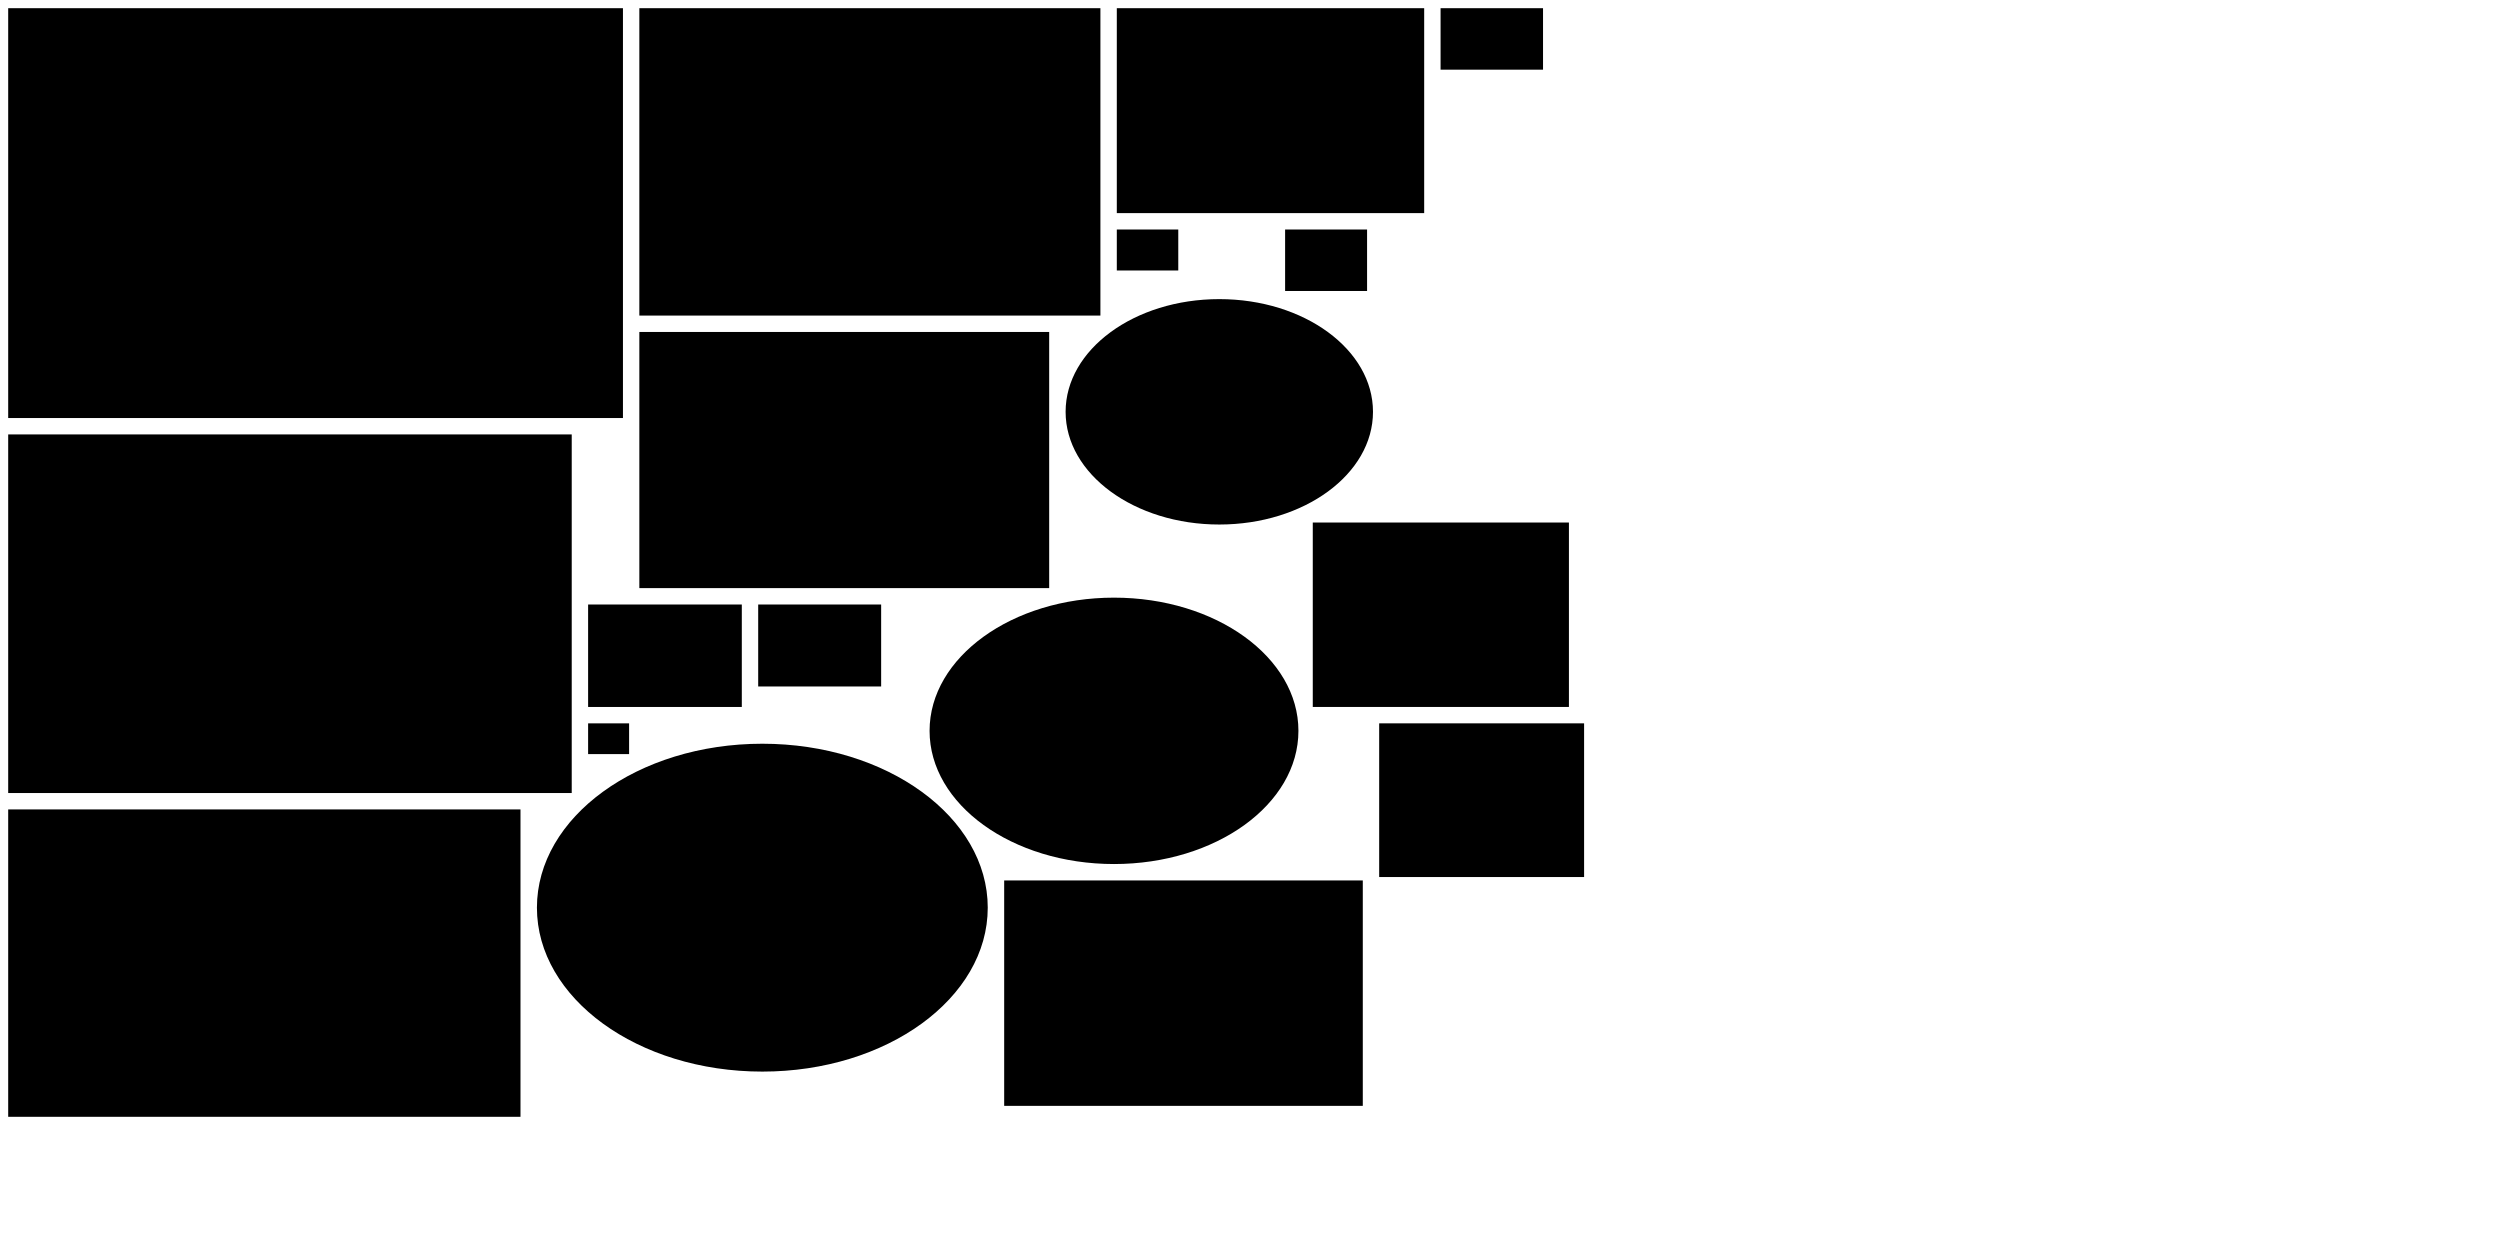
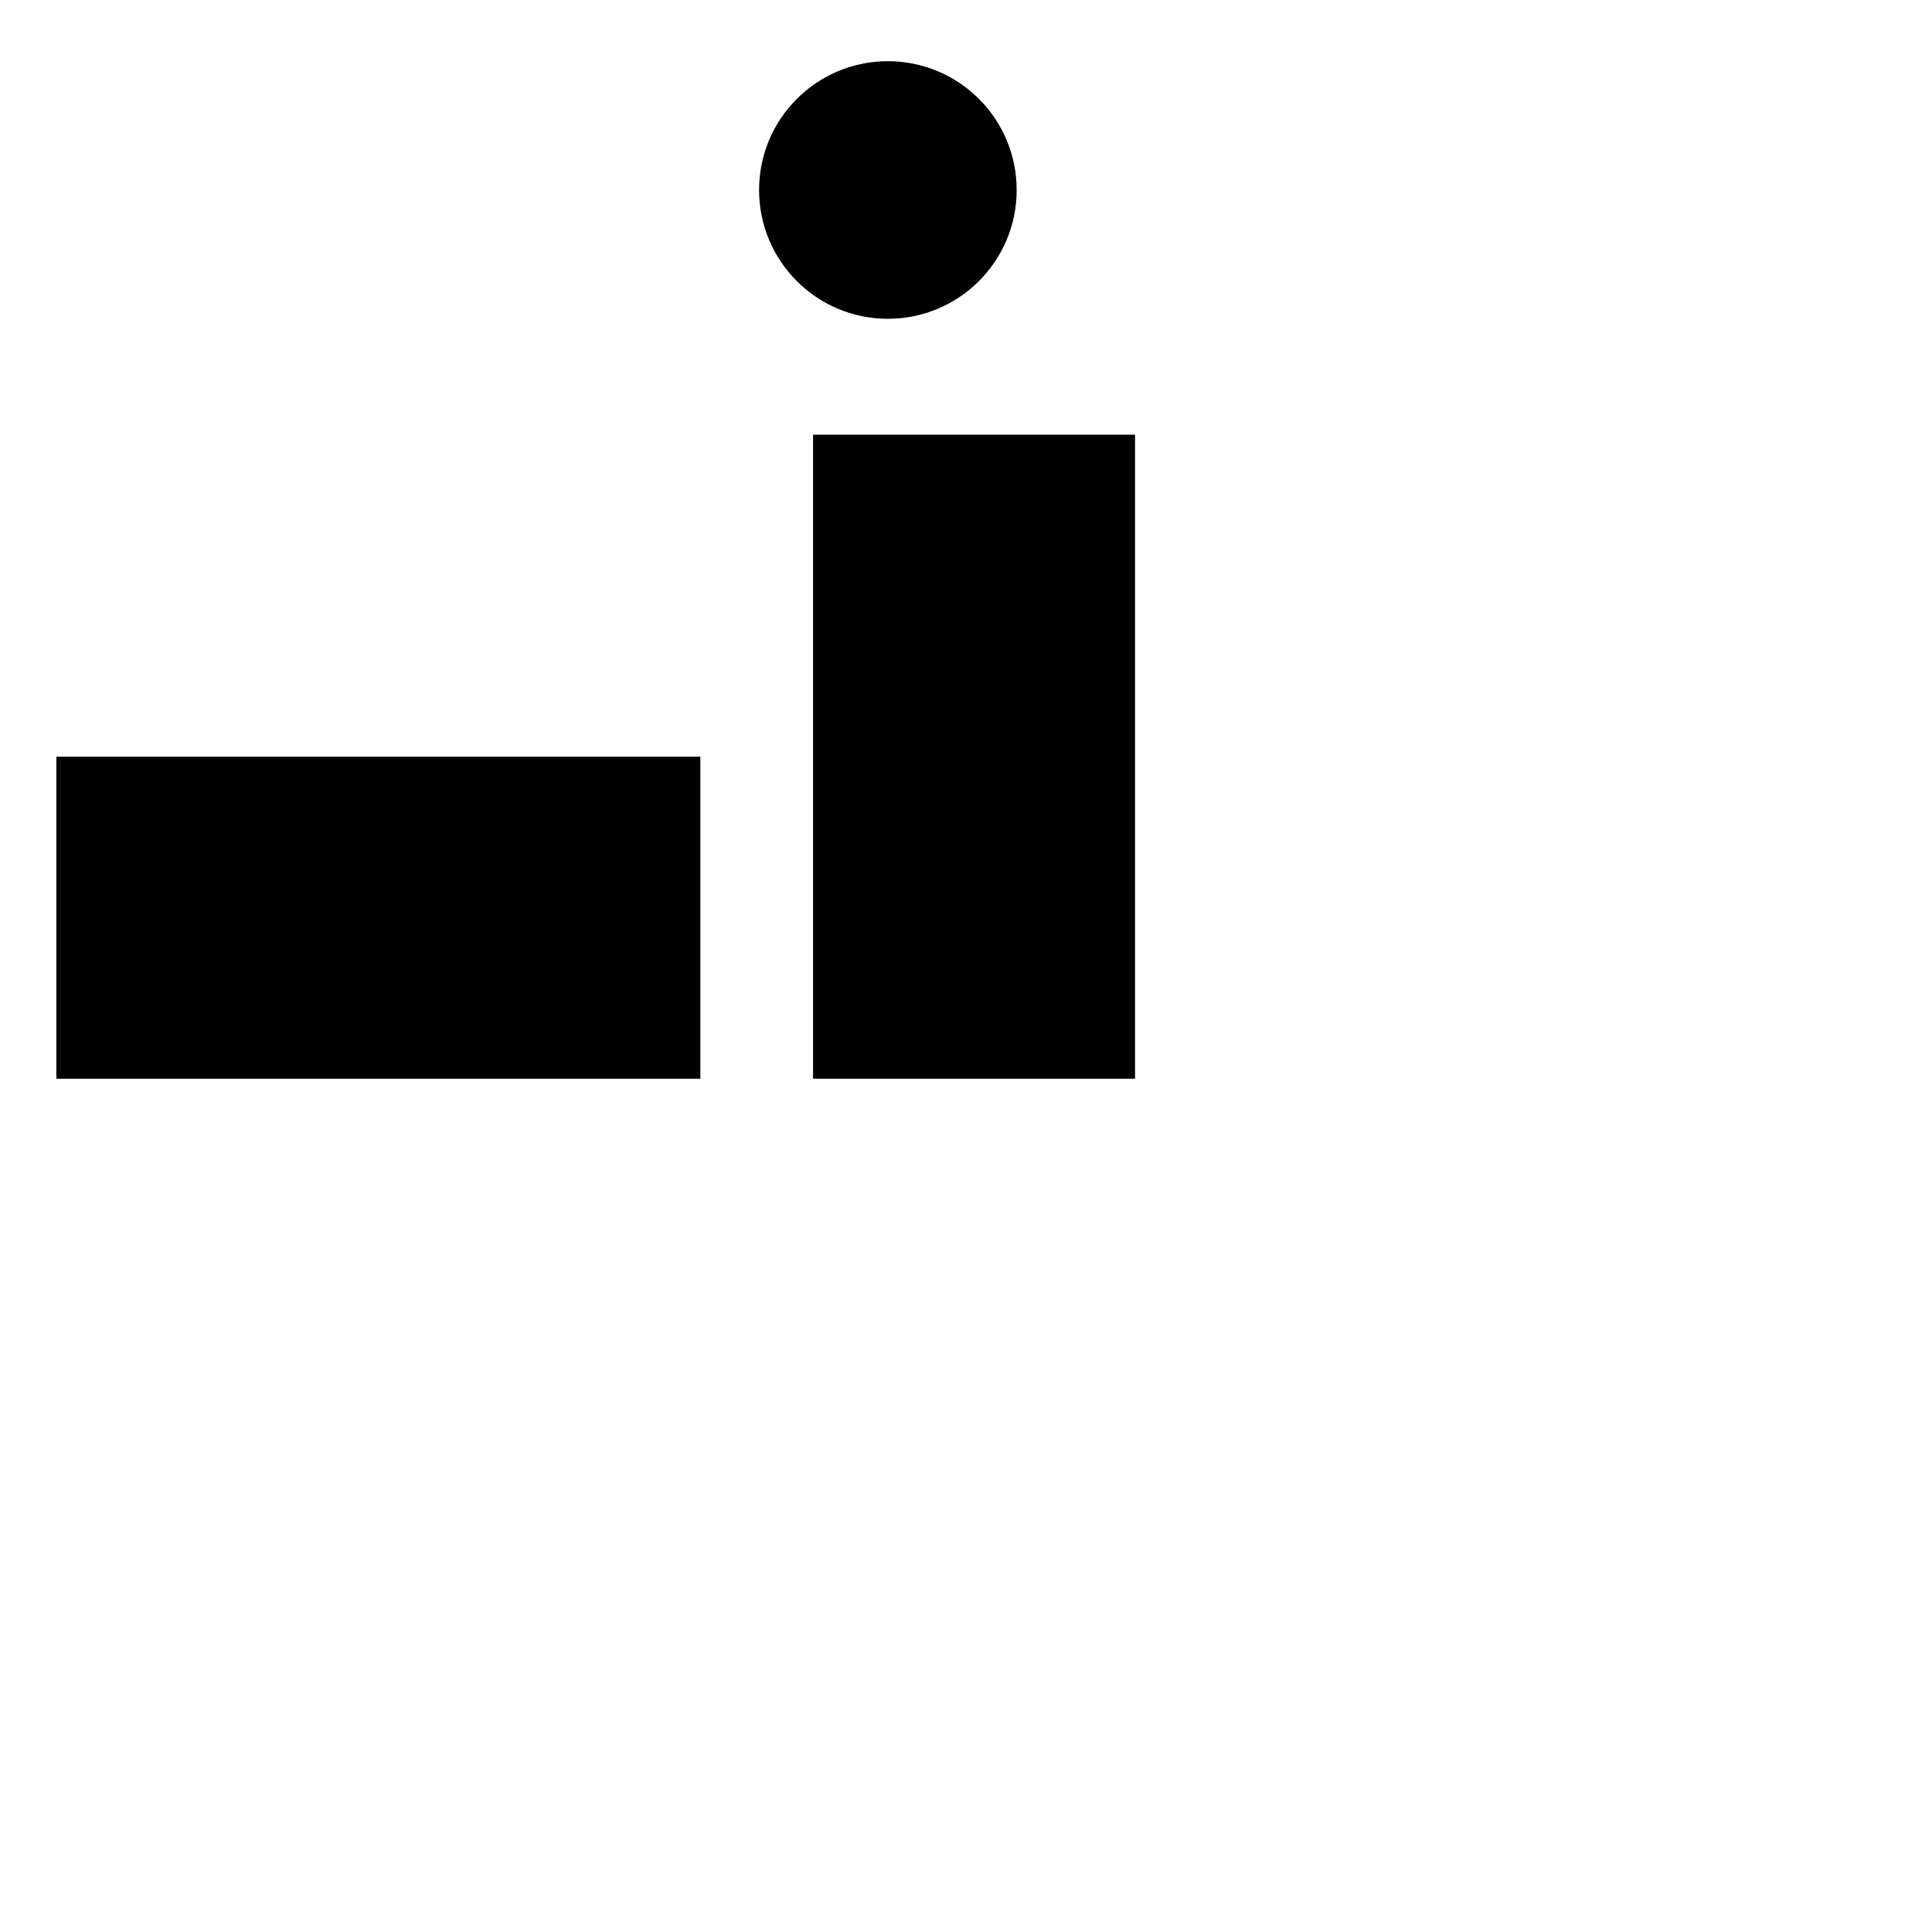
- <svg xmlns="http://www.w3.org/2000/svg" viewBox="0 0 2440 1220" width="2440" height="1220">
-   <path d="M 0,0 L 600,0 L 600,400 L 0,400 Z" color="black" fill="black" stroke="none" transform="translate(8.000,8.000) rotate(0.000,-8.000,-8.000)" />
-   <path d="M 0,0 L 550,0 L 550,350 L 0,350 Z" color="black" fill="black" stroke="none" transform="translate(8.000,424.000) rotate(0.000,-8.000,-8.000)" />
-   <path d="M 0,0 L 500,0 L 500,300 L 0,300 Z" color="black" fill="black" stroke="none" transform="translate(8.000,790.000) rotate(0.000,-8.000,-8.000)" />
-   <path d="M 220,0 A 220,160 0 0,1 1.34711147906E-14,160 A 220,160 0 0,1 -220,1.95943487864E-14 A 220,160 0 0,1 -4.04133443719E-14,-160 A 220,160 0 0,1 220,-3.91886975727E-14 Z" color="black" fill="black" stroke="none" transform="translate(744.039,885.879) rotate(0.000,228.042,-0.000)" />
-   <path d="M 0,0 L 450,0 L 450,300 L 0,300 Z" color="black" fill="black" stroke="none" transform="translate(624.000,8.000) rotate(0.000,-8.000,-8.000)" />
-   <path d="M 0,0 L 400,0 L 400,250 L 0,250 Z" color="black" fill="black" stroke="none" transform="translate(624.000,324.000) rotate(0.000,-8.000,-8.000)" />
-   <path d="M 180,0 A 180,130 0 0,1 1.10218211923E-14,130 A 180,130 0 0,1 -180,1.59204083889E-14 A 180,130 0 0,1 -3.3065463577E-14,-130 A 180,130 0 0,1 180,-3.18408167778E-14 Z" color="black" fill="black" stroke="none" transform="translate(1087.264,713.304) rotate(0.000,188.044,-0.000)" />
-   <path d="M 0,0 L 350,0 L 350,220 L 0,220 Z" color="black" fill="black" stroke="none" transform="translate(980.081,859.317) rotate(0.000,-8.000,-8.000)" />
-   <path d="M 150,0 A 150,110 0 0,1 9.18485099361E-15,110 A 150,110 0 0,1 -150,1.34711147906E-14 A 150,110 0 0,1 -2.75545529808E-14,-110 A 150,110 0 0,1 150,-2.69422295812E-14 Z" color="black" fill="black" stroke="none" transform="translate(1190.035,401.939) rotate(0.000,158.039,0.000)" />
-   <path d="M 0,0 L 300,0 L 300,200 L 0,200 Z" color="black" fill="black" stroke="none" transform="translate(1090.000,8.000) rotate(0.000,-8.000,-8.000)" />
-   <path d="M 0,0 L 250,0 L 250,180 L 0,180 Z" color="black" fill="black" stroke="none" transform="translate(1281.267,509.988) rotate(0.000,-8.000,-8.000)" />
-   <path d="M 0,0 L 200,0 L 200,150 L 0,150 Z" color="black" fill="black" stroke="none" transform="translate(1346.081,705.988) rotate(0.000,-8.000,-8.000)" />
-   <path d="M 0,0 L 150,0 L 150,100 L 0,100 Z" color="black" fill="black" stroke="none" transform="translate(574.000,590.000) rotate(0.000,-8.000,-8.000)" />
-   <path d="M 0,0 L 120,0 L 120,80 L 0,80 Z" color="black" fill="black" stroke="none" transform="translate(740.000,590.000) rotate(0.000,-8.000,-8.000)" />
-   <path d="M 0,0 L 100,0 L 100,60 L 0,60 Z" color="black" fill="black" stroke="none" transform="translate(1406.000,8.000) rotate(0.000,-8.000,-8.000)" />
-   <path d="M 0,0 L 80,0 L 80,60 L 0,60 Z" color="black" fill="black" stroke="none" transform="translate(1254.266,224.000) rotate(0.000,-8.000,-8.000)" />
-   <path d="M 0,0 L 60,0 L 60,40 L 0,40 Z" color="black" fill="black" stroke="none" transform="translate(1090.000,224.000) rotate(0.000,-8.000,-8.000)" />
-   <path d="M 0,0 L 40,0 L 40,30 L 0,30 Z" color="black" fill="black" stroke="none" transform="translate(574.000,706.000) rotate(0.000,-8.000,-8.000)" />
+ <svg xmlns="http://www.w3.org/2000/svg" width="300" height="300" viewBox="0 0 300 300">
+   <path d="M 0,0 L 100,0 L 100,50 L 0,50 Z" color="black" fill="black" stroke="none" transform="translate(8.750,117.500) rotate(0.000,-8.750,-8.750)" />
+   <path d="M 0,0 L 50,0 L 50,100 L 0,100 Z" color="black" fill="black" stroke="none" transform="translate(126.250,67.500) rotate(0.000,-8.750,-8.750)" />
+   <path d="M 20,0 A 20,20 0 0,1 1.22464679915E-15,20 A 20,20 0 0,1 -20,2.44929359829E-15 A 20,20 0 0,1 -3.67394039744E-15,-20 A 20,20 0 0,1 20,-4.89858719659E-15 Z" color="black" fill="black" stroke="none" transform="translate(137.868,29.503) rotate(0.000,29.119,0.000)" />
</svg>
